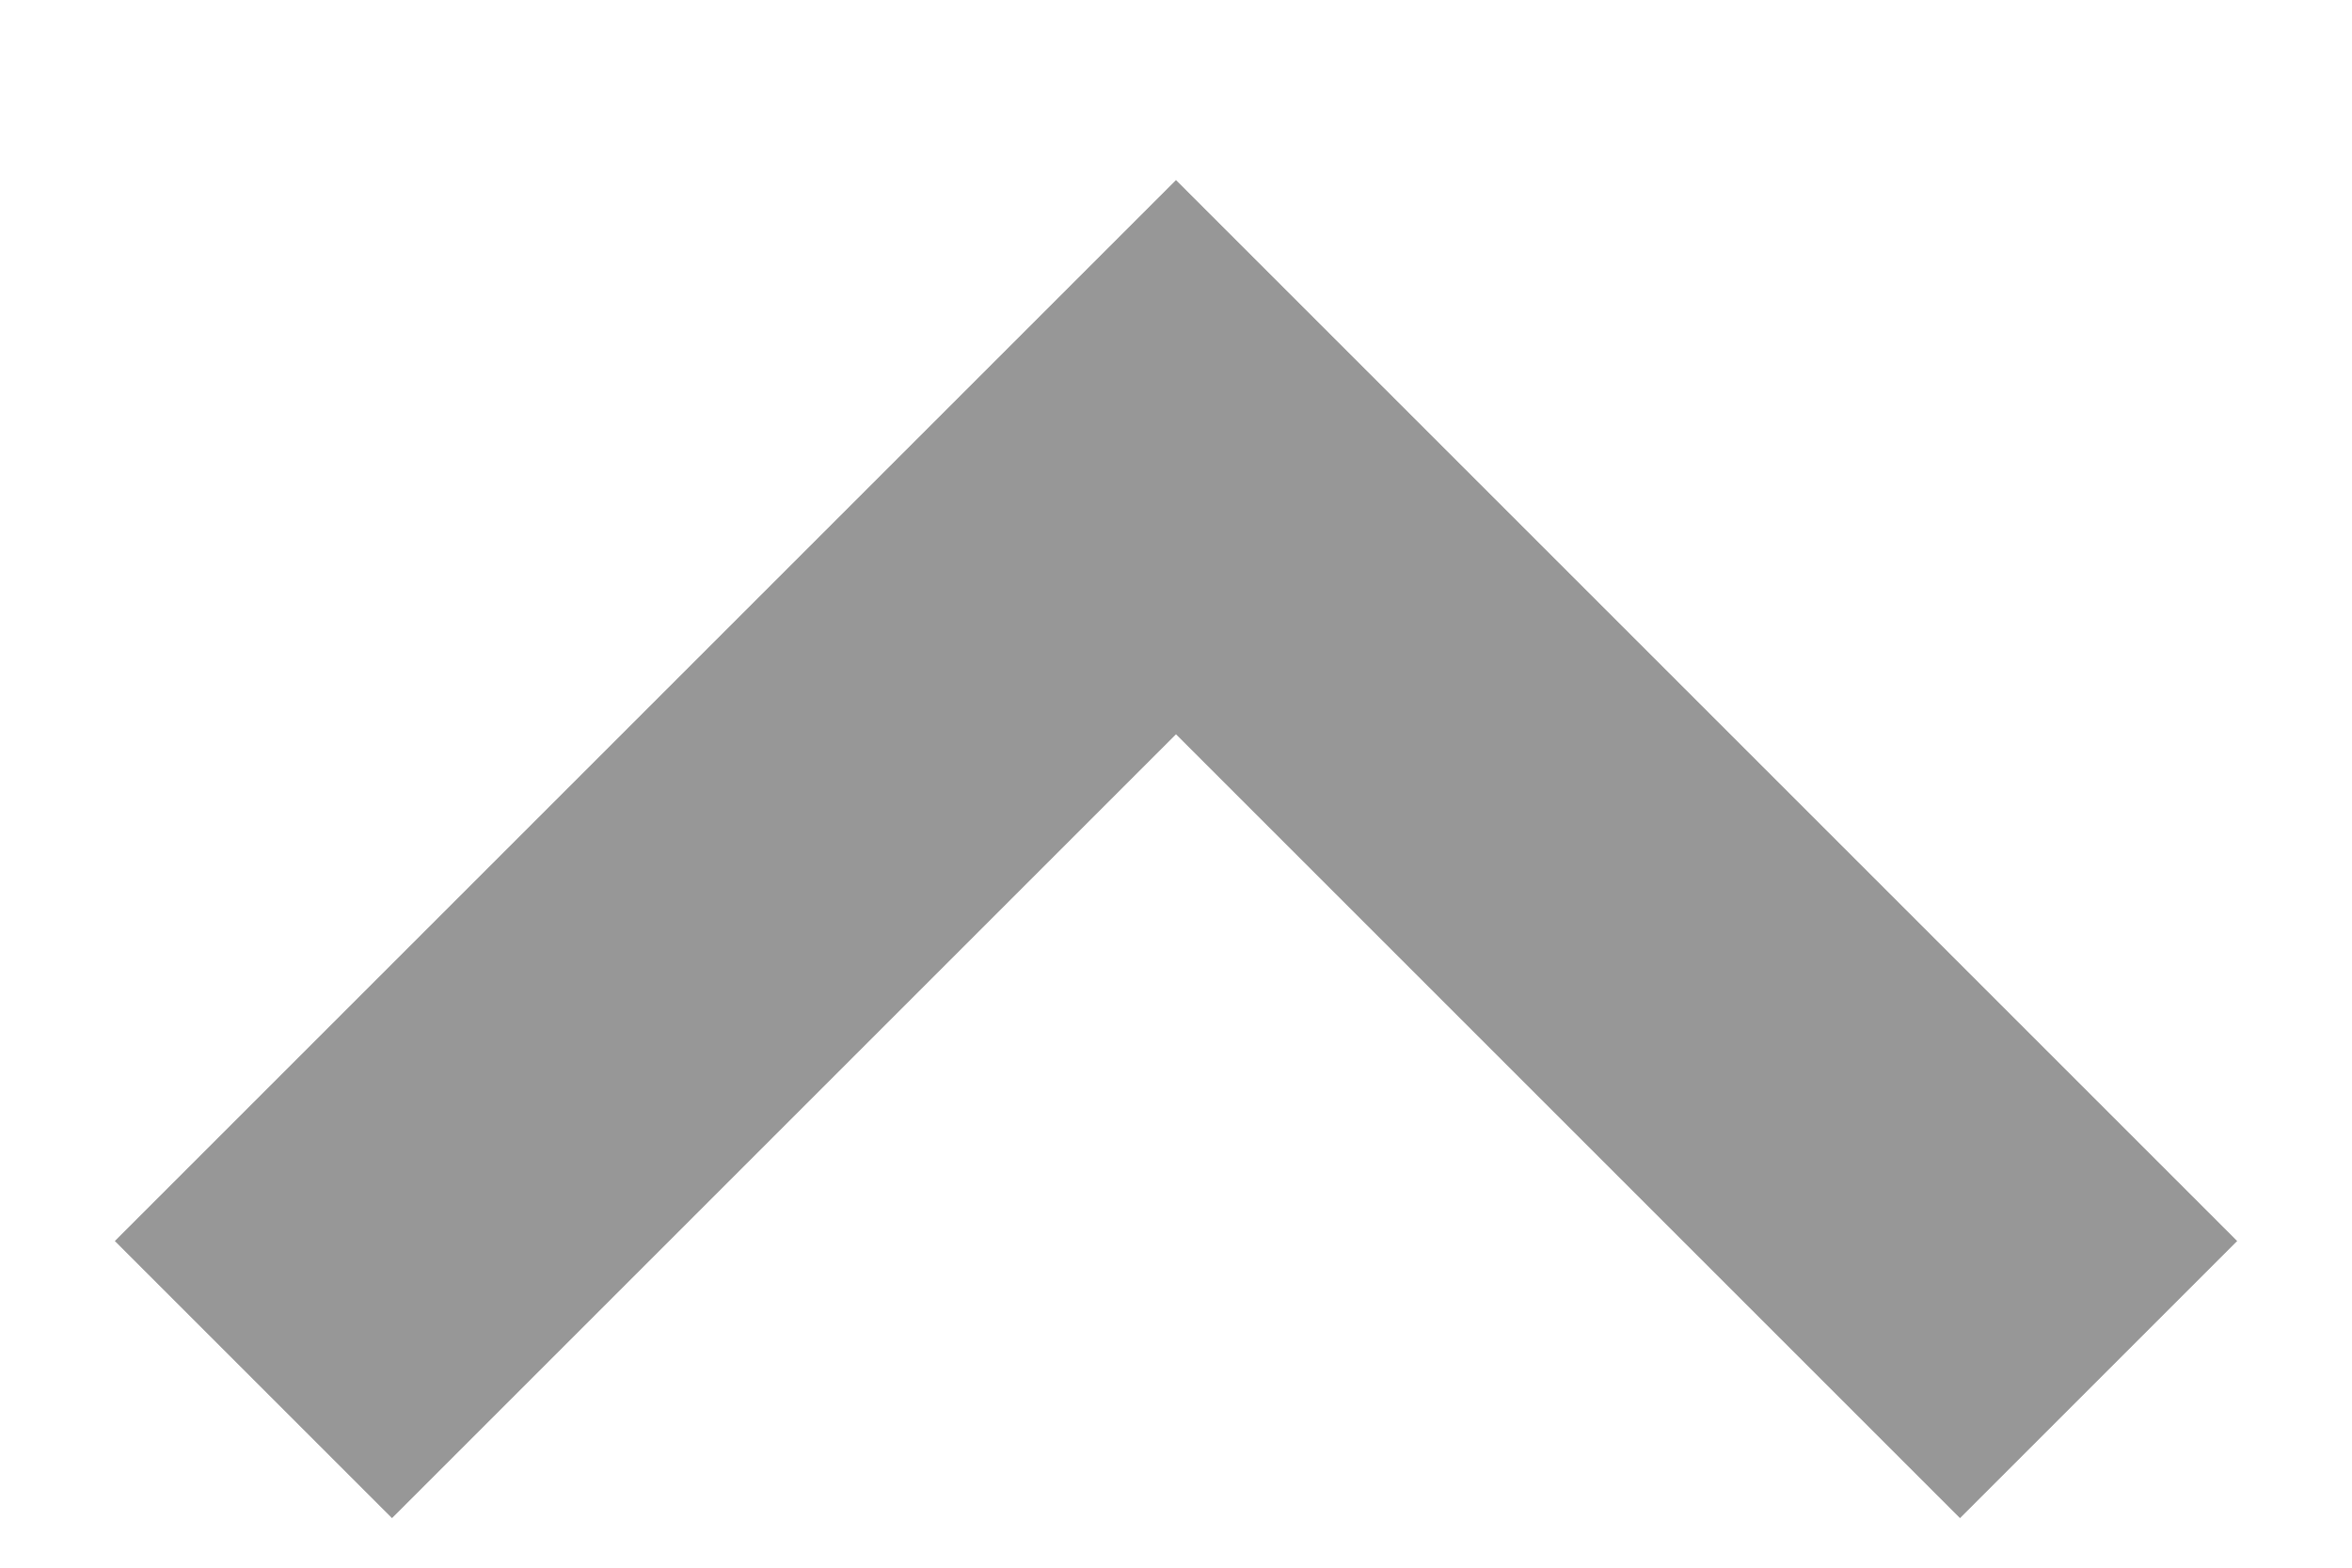
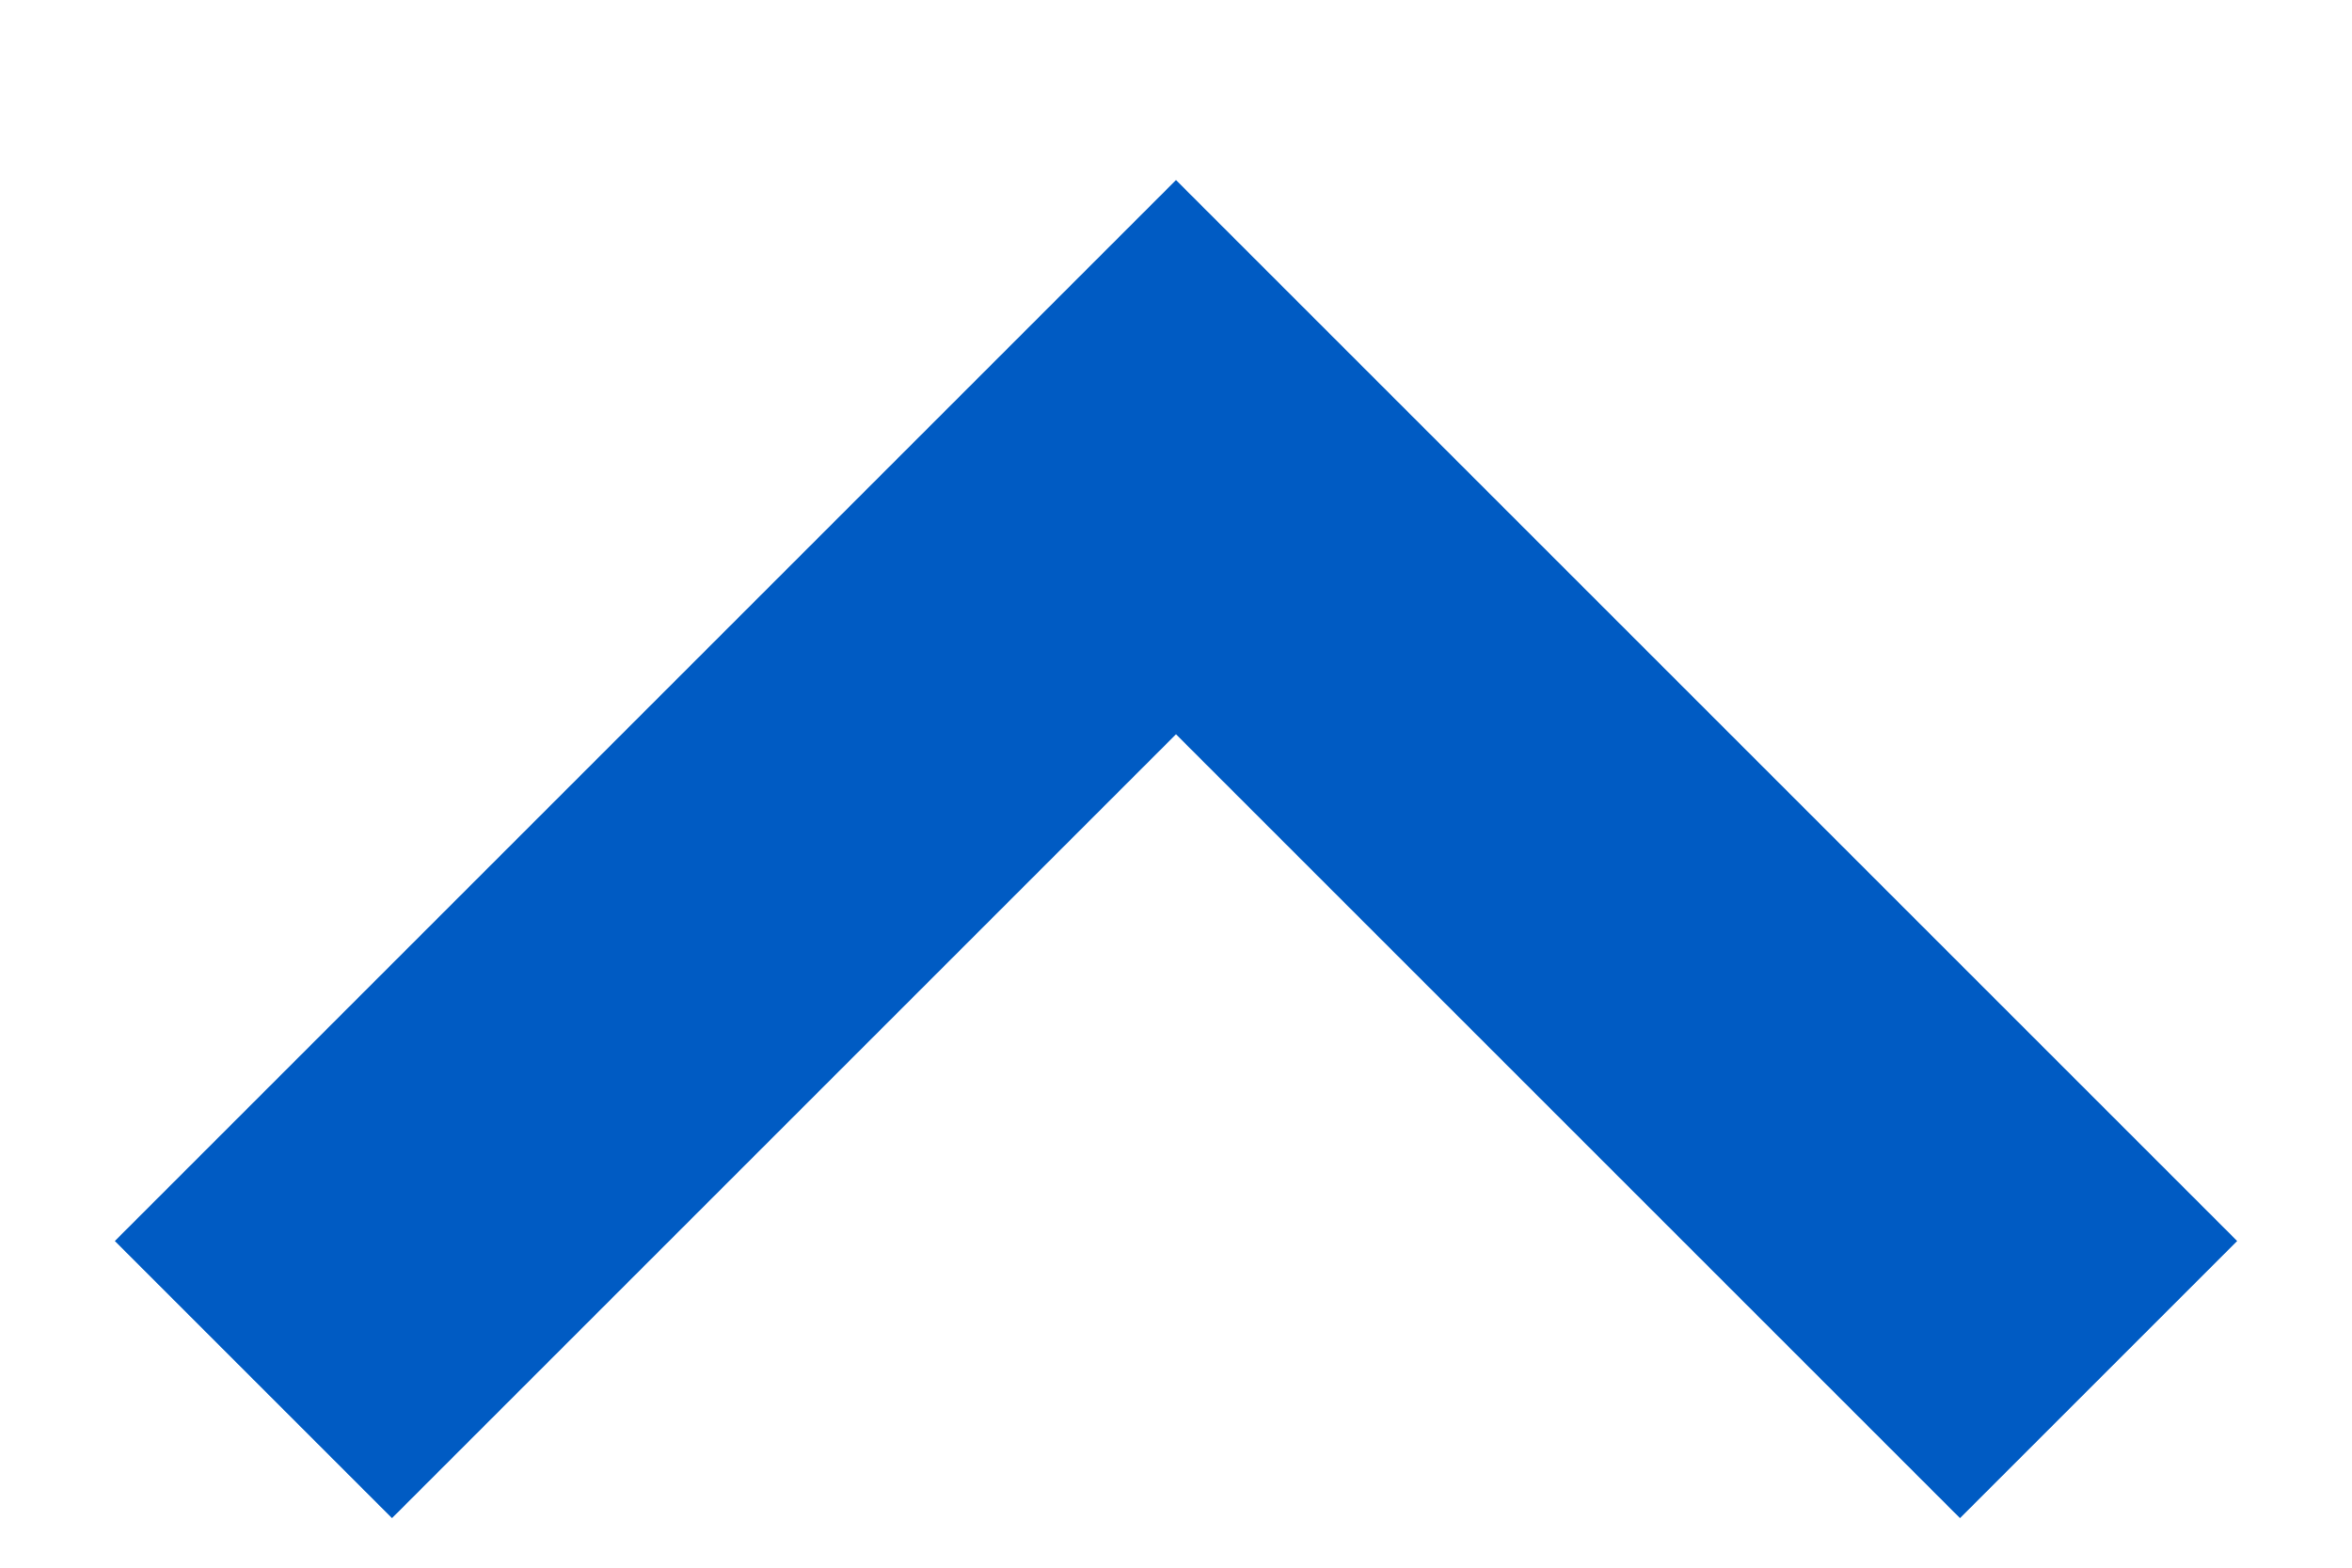
<svg xmlns="http://www.w3.org/2000/svg" width="12" height="8" viewBox="0 0 12 8" fill="none">
-   <path d="M10 6.333L6 2.333L2 6.333" stroke="#979797" stroke-width="2" stroke-linecap="square" />
+   <path d="M10 6.333L6 2.333L2 6.333" stroke="#005BC3" stroke-width="2" stroke-linecap="square" />
</svg>
